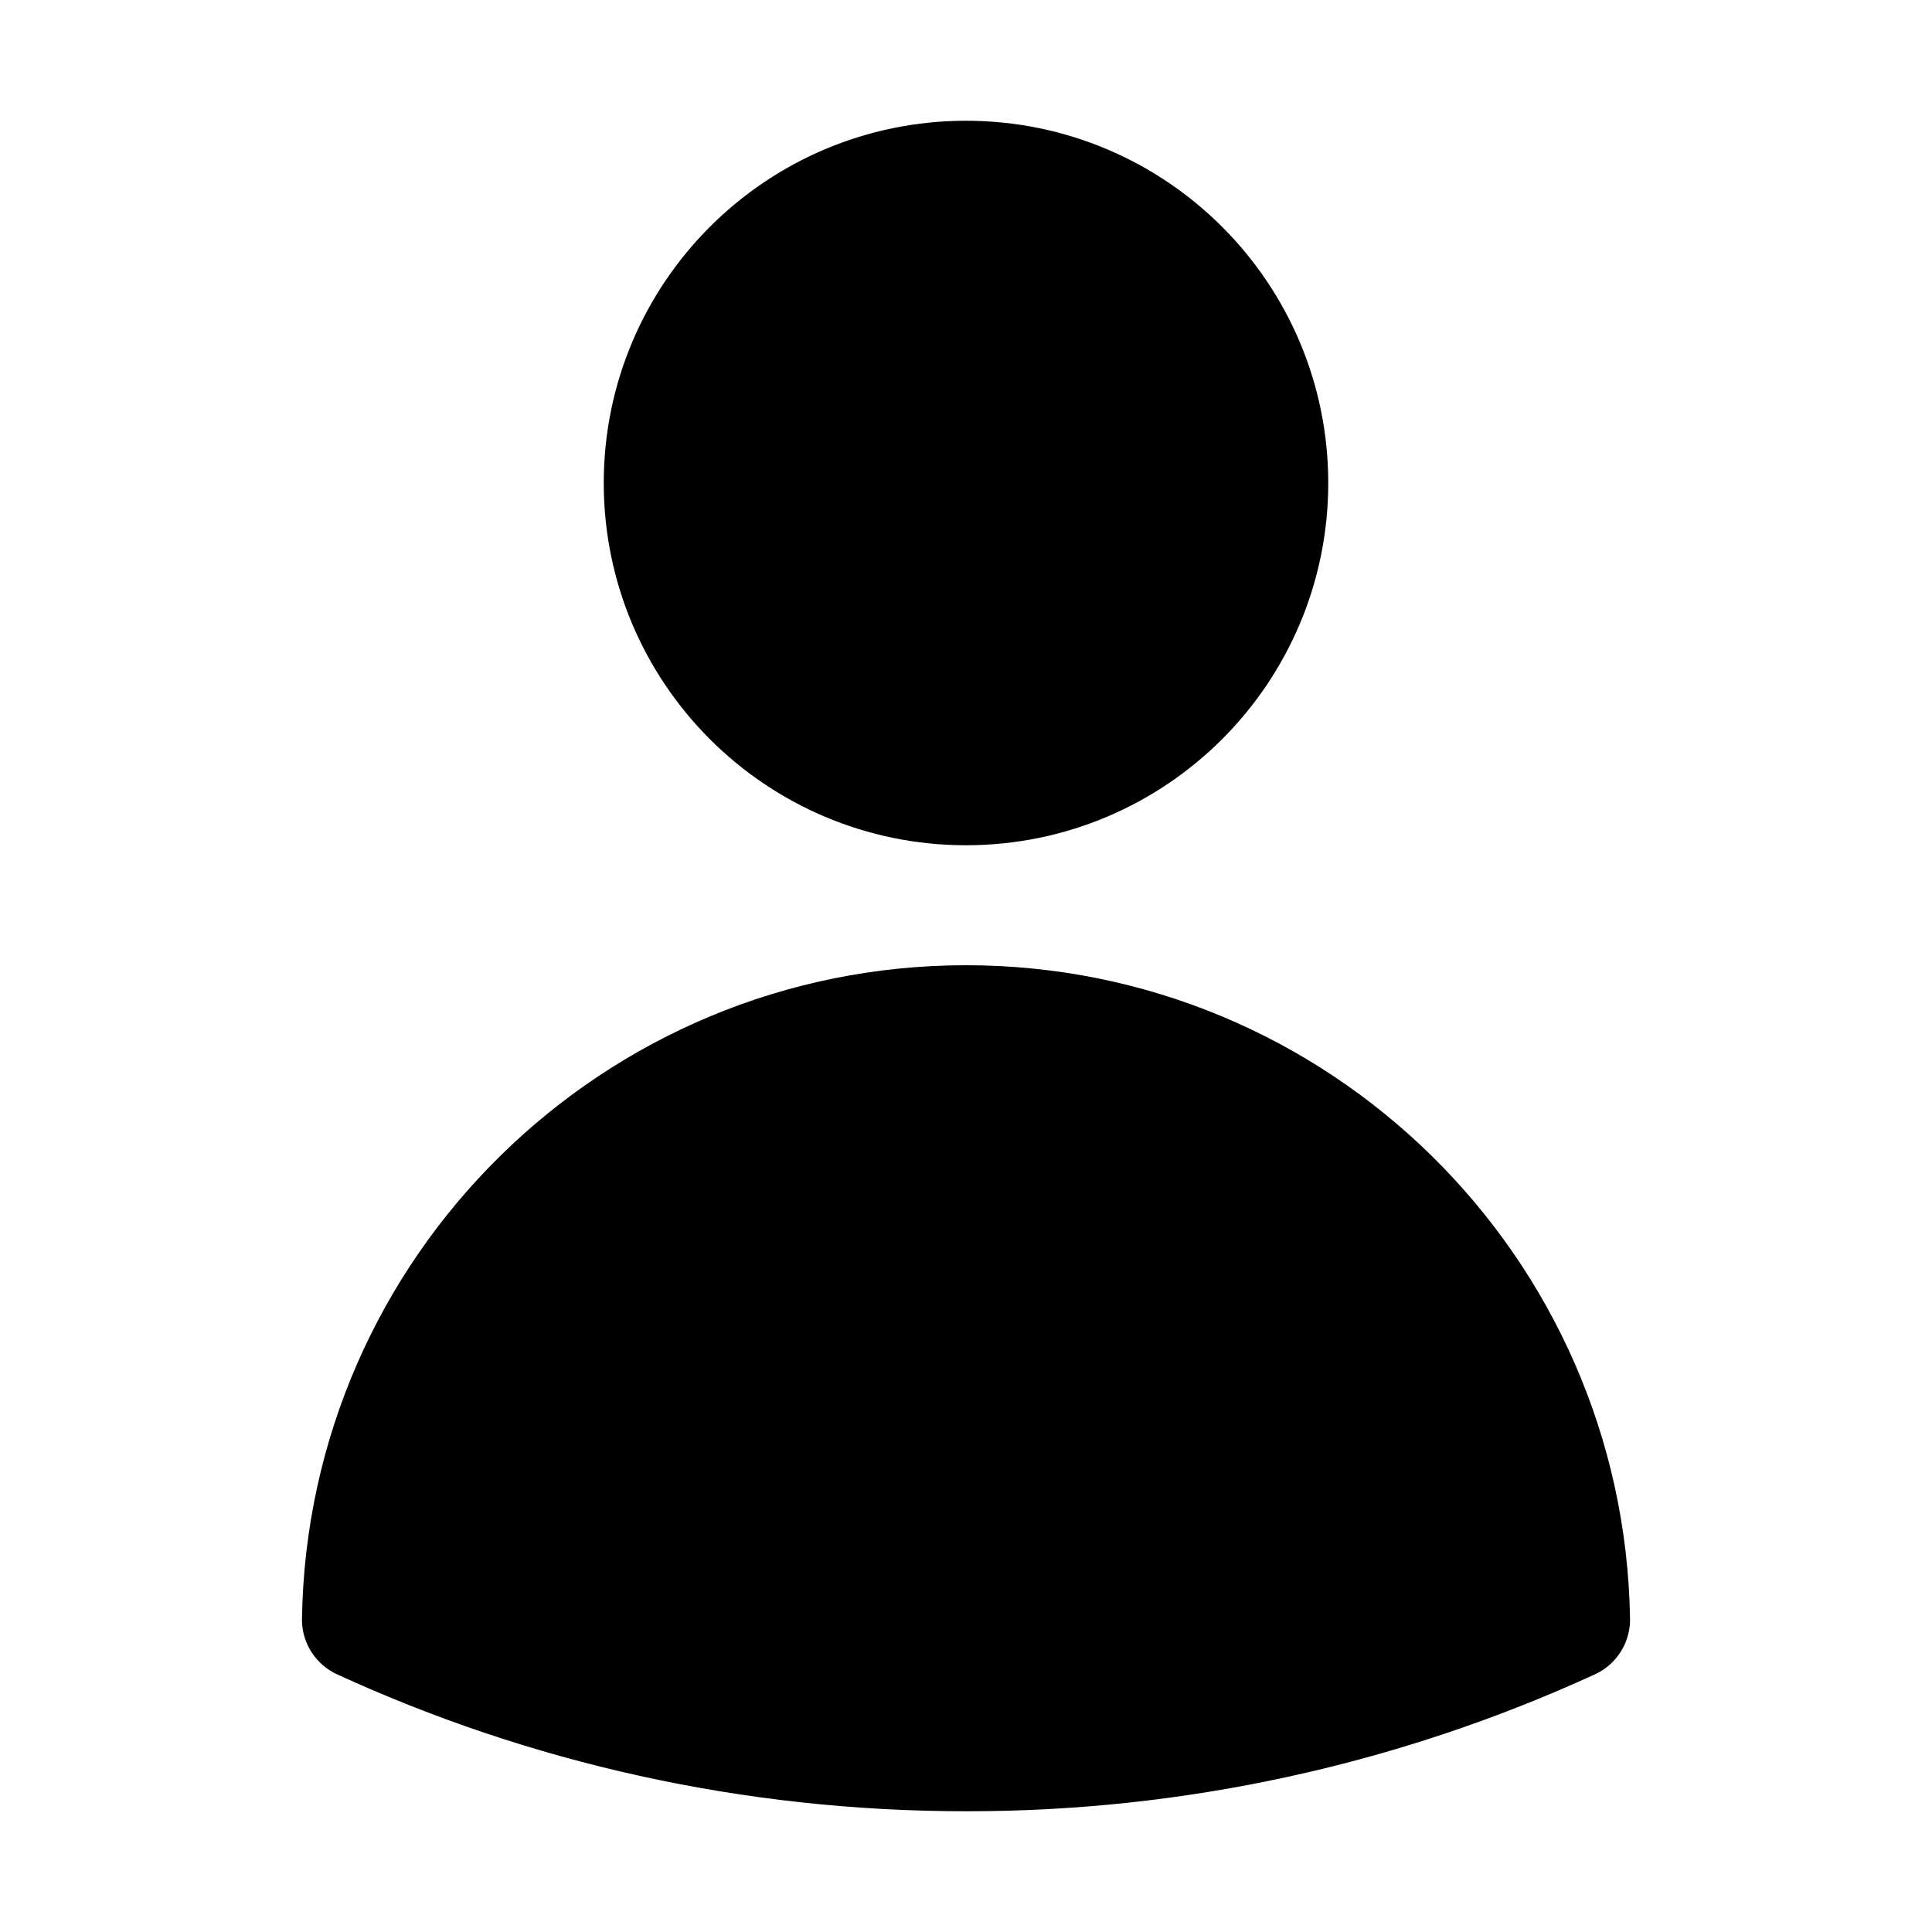
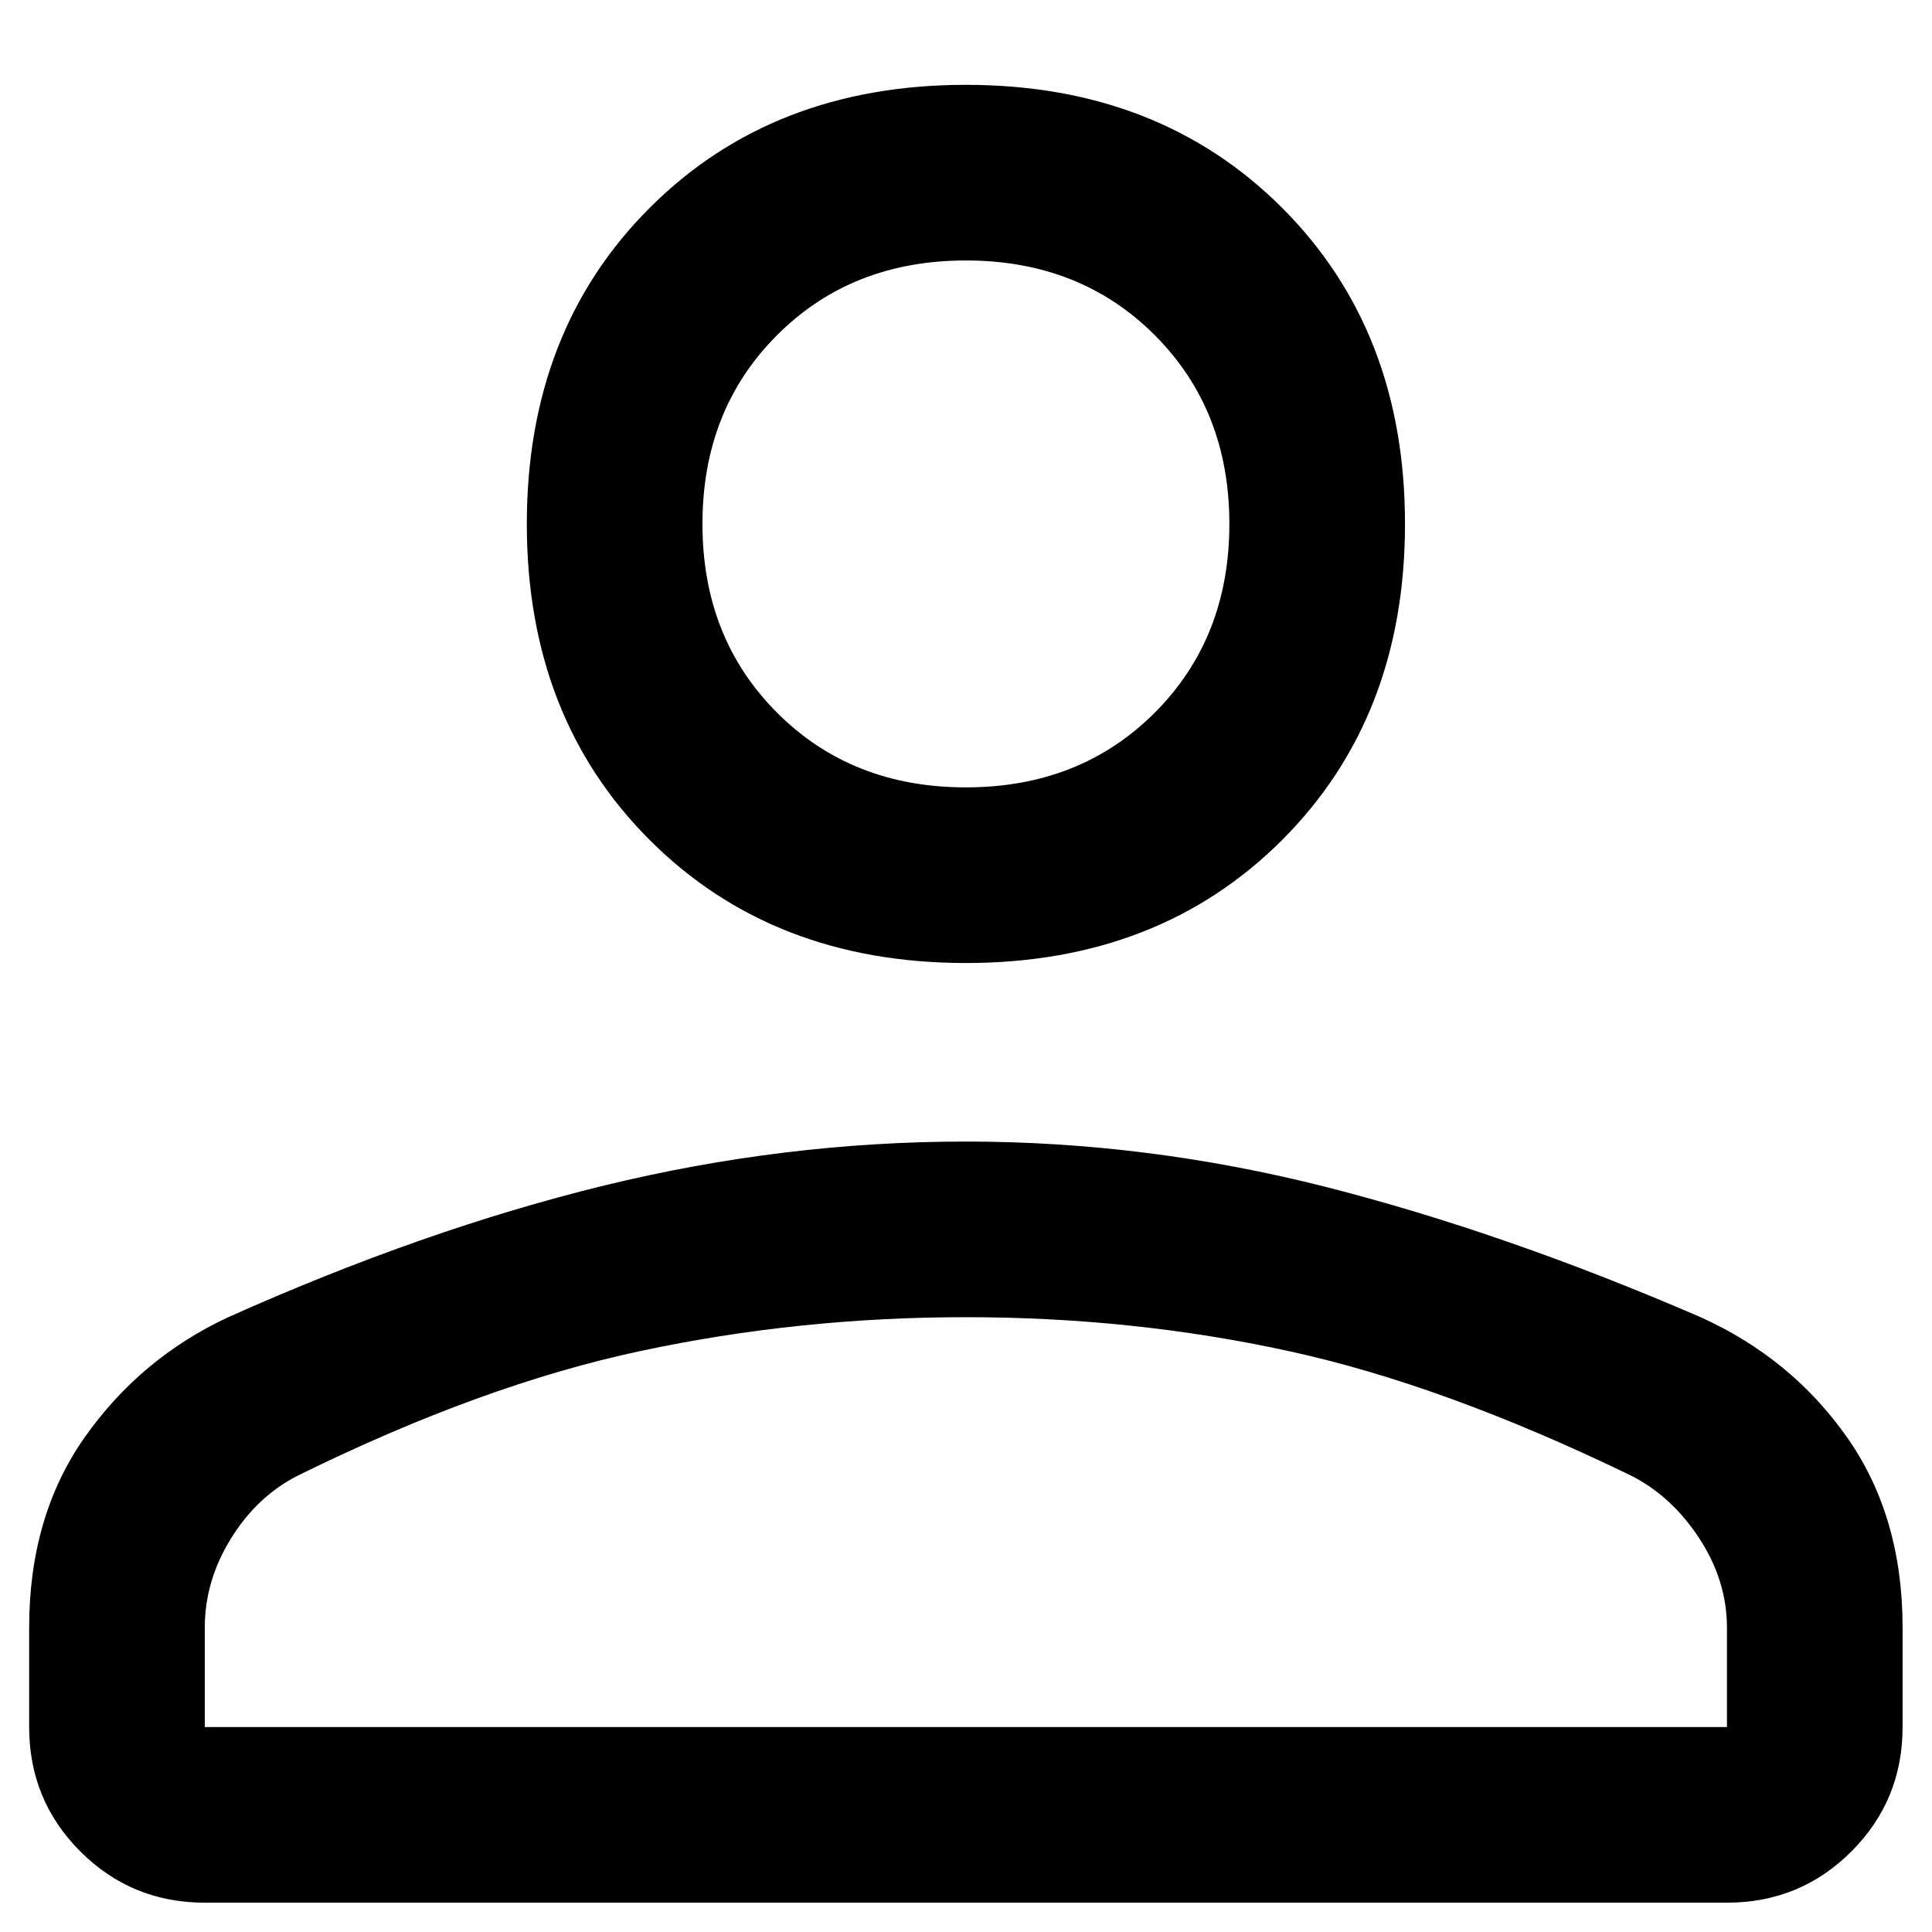
- <svg xmlns="http://www.w3.org/2000/svg" fill="currentColor" viewBox="0 0 24 24" stroke-width="1.5" stroke="currentColor" className="w-6 h-6">
-   <path stroke-linecap="round" stroke-linejoin="round" d="M15.75 6a3.75 3.75 0 11-7.5 0 3.75 3.75 0 017.5 0zM4.501 20.118a7.5 7.5 0 0114.998 0A17.933 17.933 0 0112 21.75c-2.676 0-5.216-.584-7.499-1.632z" />
+ <svg xmlns="http://www.w3.org/2000/svg" width="22" height="22" viewBox="0 0 22 22" fill="none">
+   <path d="M10.999 10.966C9.532 10.966 8.332 10.499 7.399 9.566C6.465 8.633 5.999 7.433 5.999 5.966C5.999 4.499 6.465 3.299 7.399 2.366C8.332 1.433 9.532 0.966 10.999 0.966C12.465 0.966 13.665 1.433 14.599 2.366C15.532 3.299 15.999 4.499 15.999 5.966C15.999 7.433 15.532 8.633 14.599 9.566C13.665 10.499 12.465 10.966 10.999 10.966ZM2.332 21.666C1.776 21.666 1.304 21.472 0.915 21.083C0.526 20.694 0.332 20.222 0.332 19.666V18.533C0.332 17.688 0.543 16.966 0.965 16.366C1.388 15.766 1.932 15.31 2.599 14.999C4.088 14.333 5.515 13.833 6.882 13.499C8.249 13.166 9.621 12.999 10.999 12.999C12.377 12.999 13.743 13.172 15.099 13.516C16.454 13.861 17.877 14.355 19.365 14.999C20.054 15.31 20.61 15.766 21.032 16.366C21.454 16.966 21.665 17.688 21.665 18.533V19.666C21.665 20.222 21.471 20.694 21.082 21.083C20.693 21.472 20.221 21.666 19.665 21.666H2.332ZM2.332 19.666H19.665V18.533C19.665 18.177 19.56 17.838 19.349 17.516C19.138 17.194 18.877 16.955 18.565 16.799C17.143 16.11 15.843 15.638 14.665 15.383C13.488 15.127 12.265 14.999 10.999 14.999C9.732 14.999 8.499 15.127 7.299 15.383C6.099 15.638 4.799 16.11 3.399 16.799C3.088 16.955 2.832 17.194 2.632 17.516C2.432 17.838 2.332 18.177 2.332 18.533V19.666ZM10.999 8.966C11.865 8.966 12.582 8.683 13.149 8.116C13.715 7.549 13.999 6.833 13.999 5.966C13.999 5.099 13.715 4.383 13.149 3.816C12.582 3.249 11.865 2.966 10.999 2.966C10.132 2.966 9.415 3.249 8.849 3.816C8.282 4.383 7.999 5.099 7.999 5.966C7.999 6.833 8.282 7.549 8.849 8.116C9.415 8.683 10.132 8.966 10.999 8.966Z" fill="currentColor" />
</svg>
